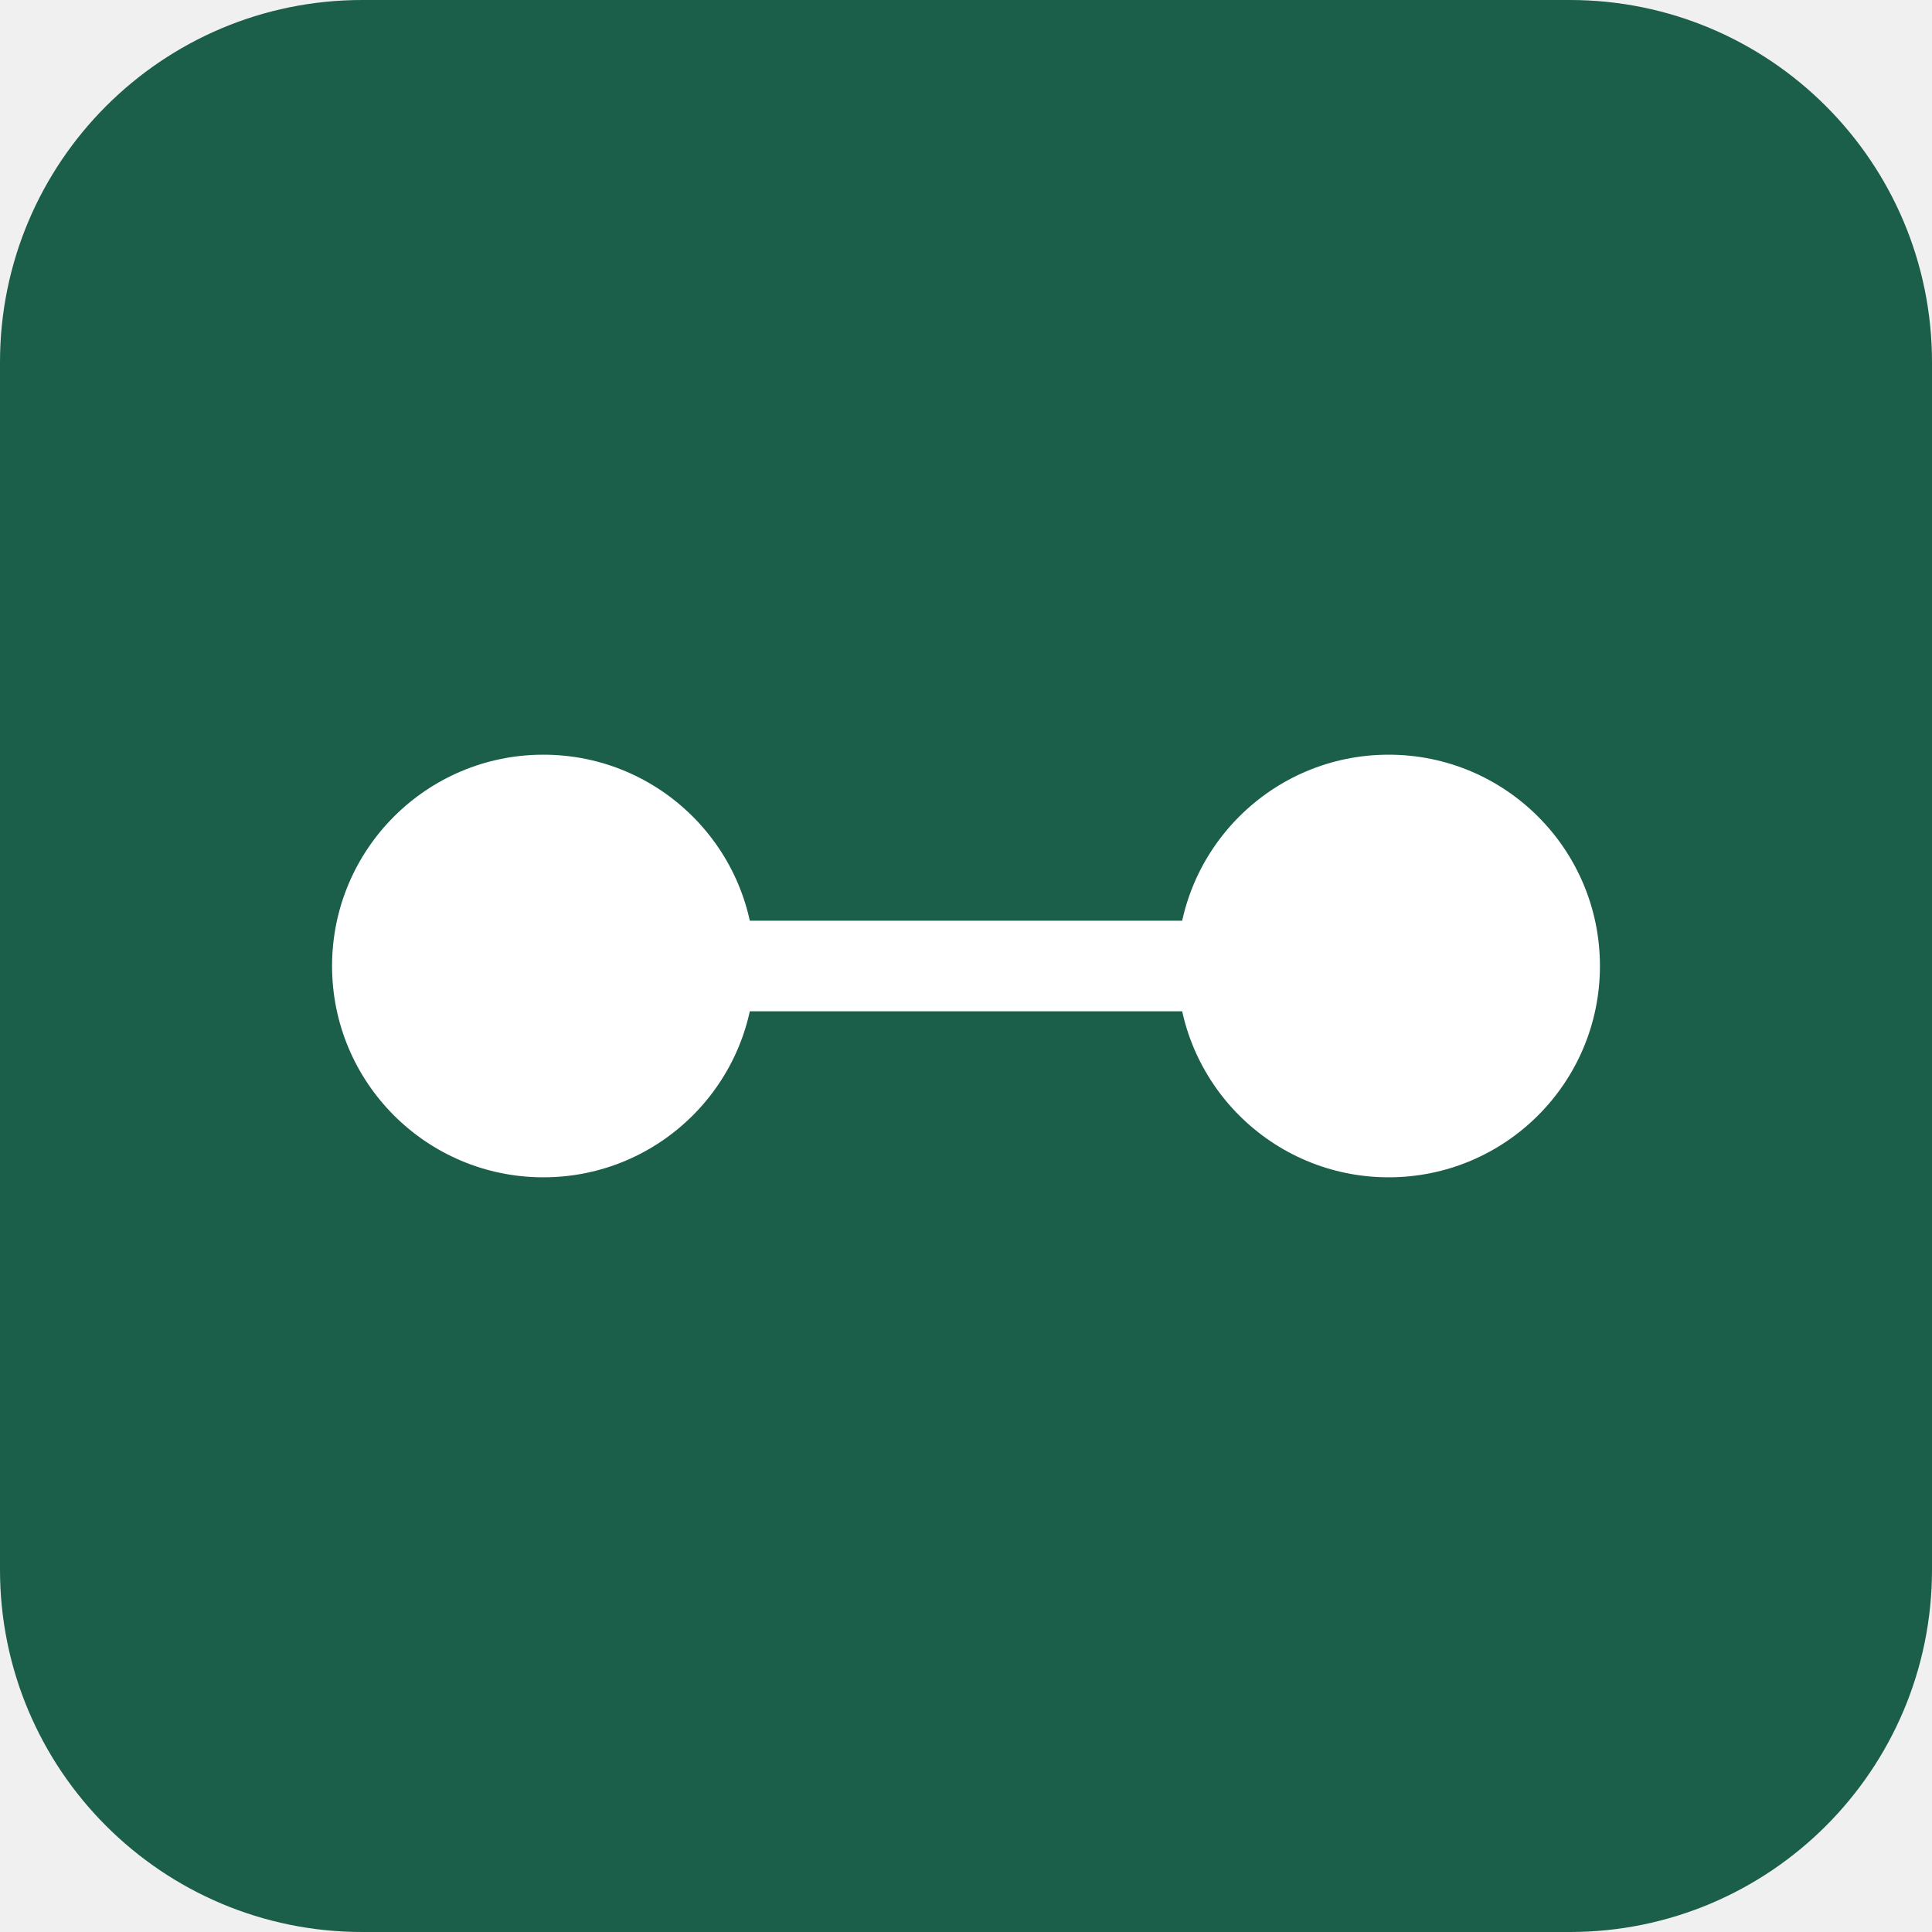
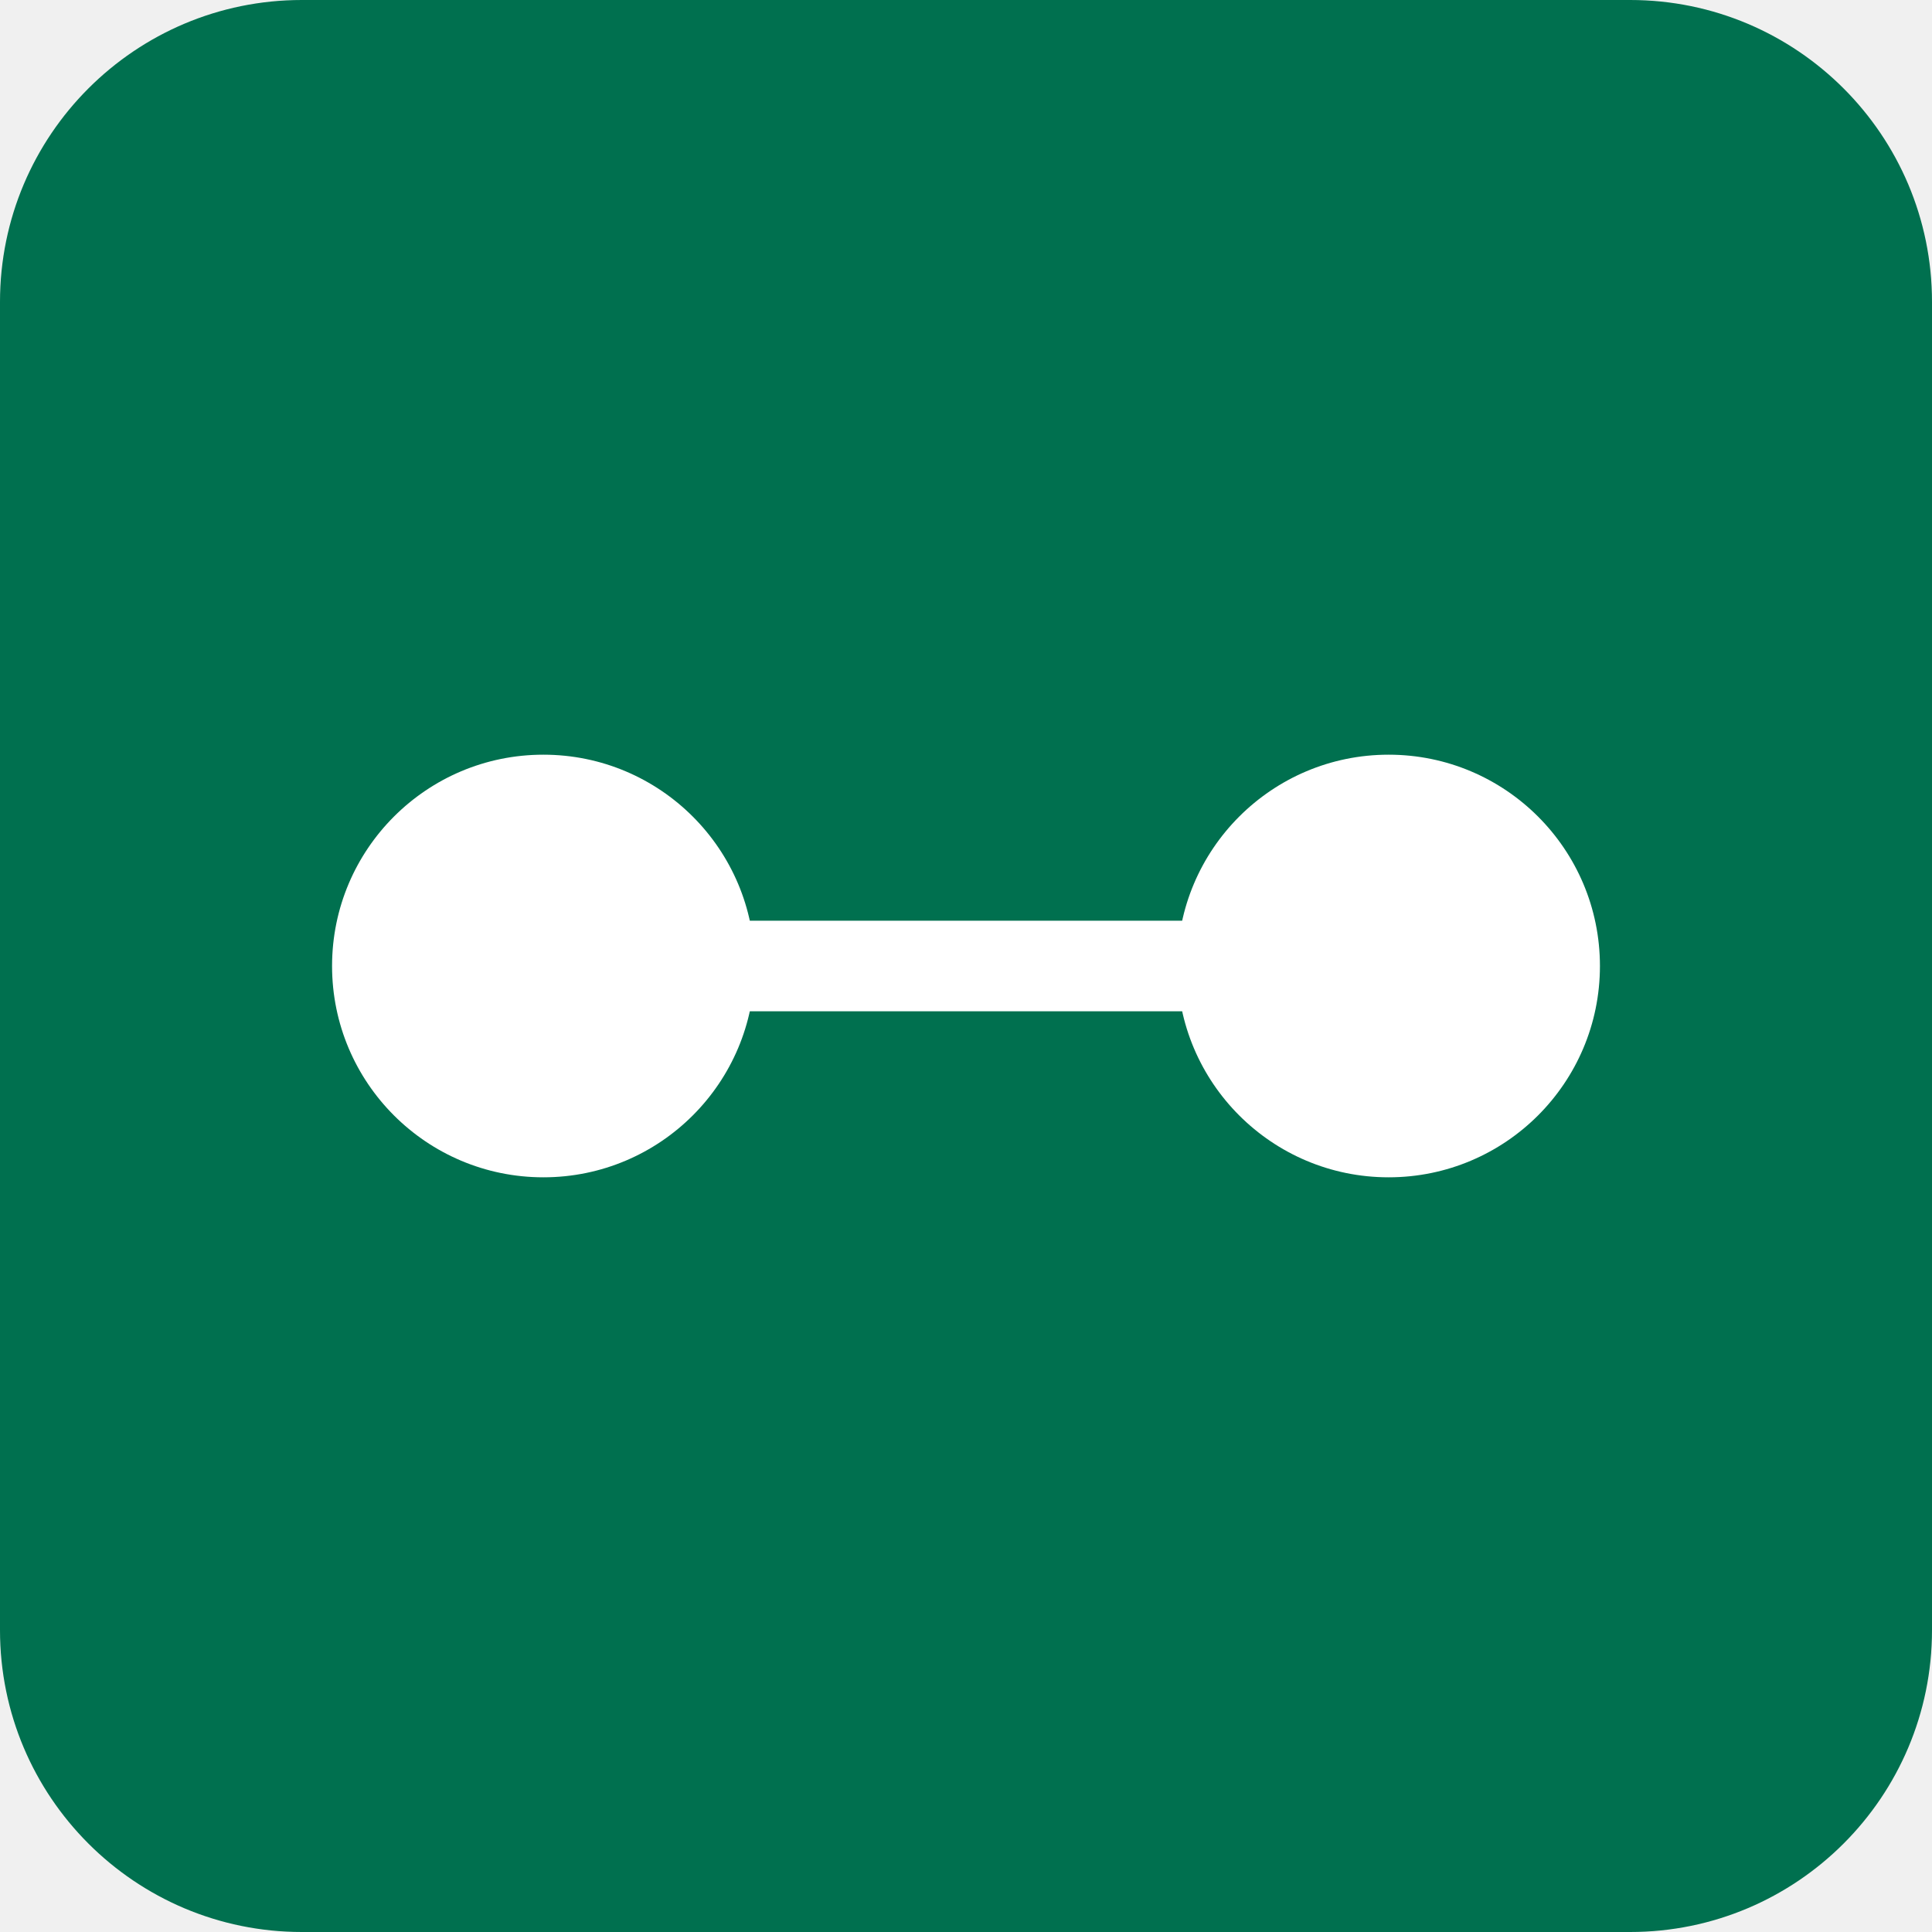
<svg xmlns="http://www.w3.org/2000/svg" viewBox="0 0 64 64">
-   <rect width="64" height="64" rx="12" fill="#1B5E4A" />
+   <rect width="64" height="64" rx="10" fill="#00704F" />
  <line x1="18" y1="32" x2="46" y2="32" stroke="#fff" stroke-width="3" stroke-linecap="round" />
  <circle cx="18" cy="32" r="7" fill="#fff" />
  <circle cx="46" cy="32" r="7" fill="#fff" />
</svg>
